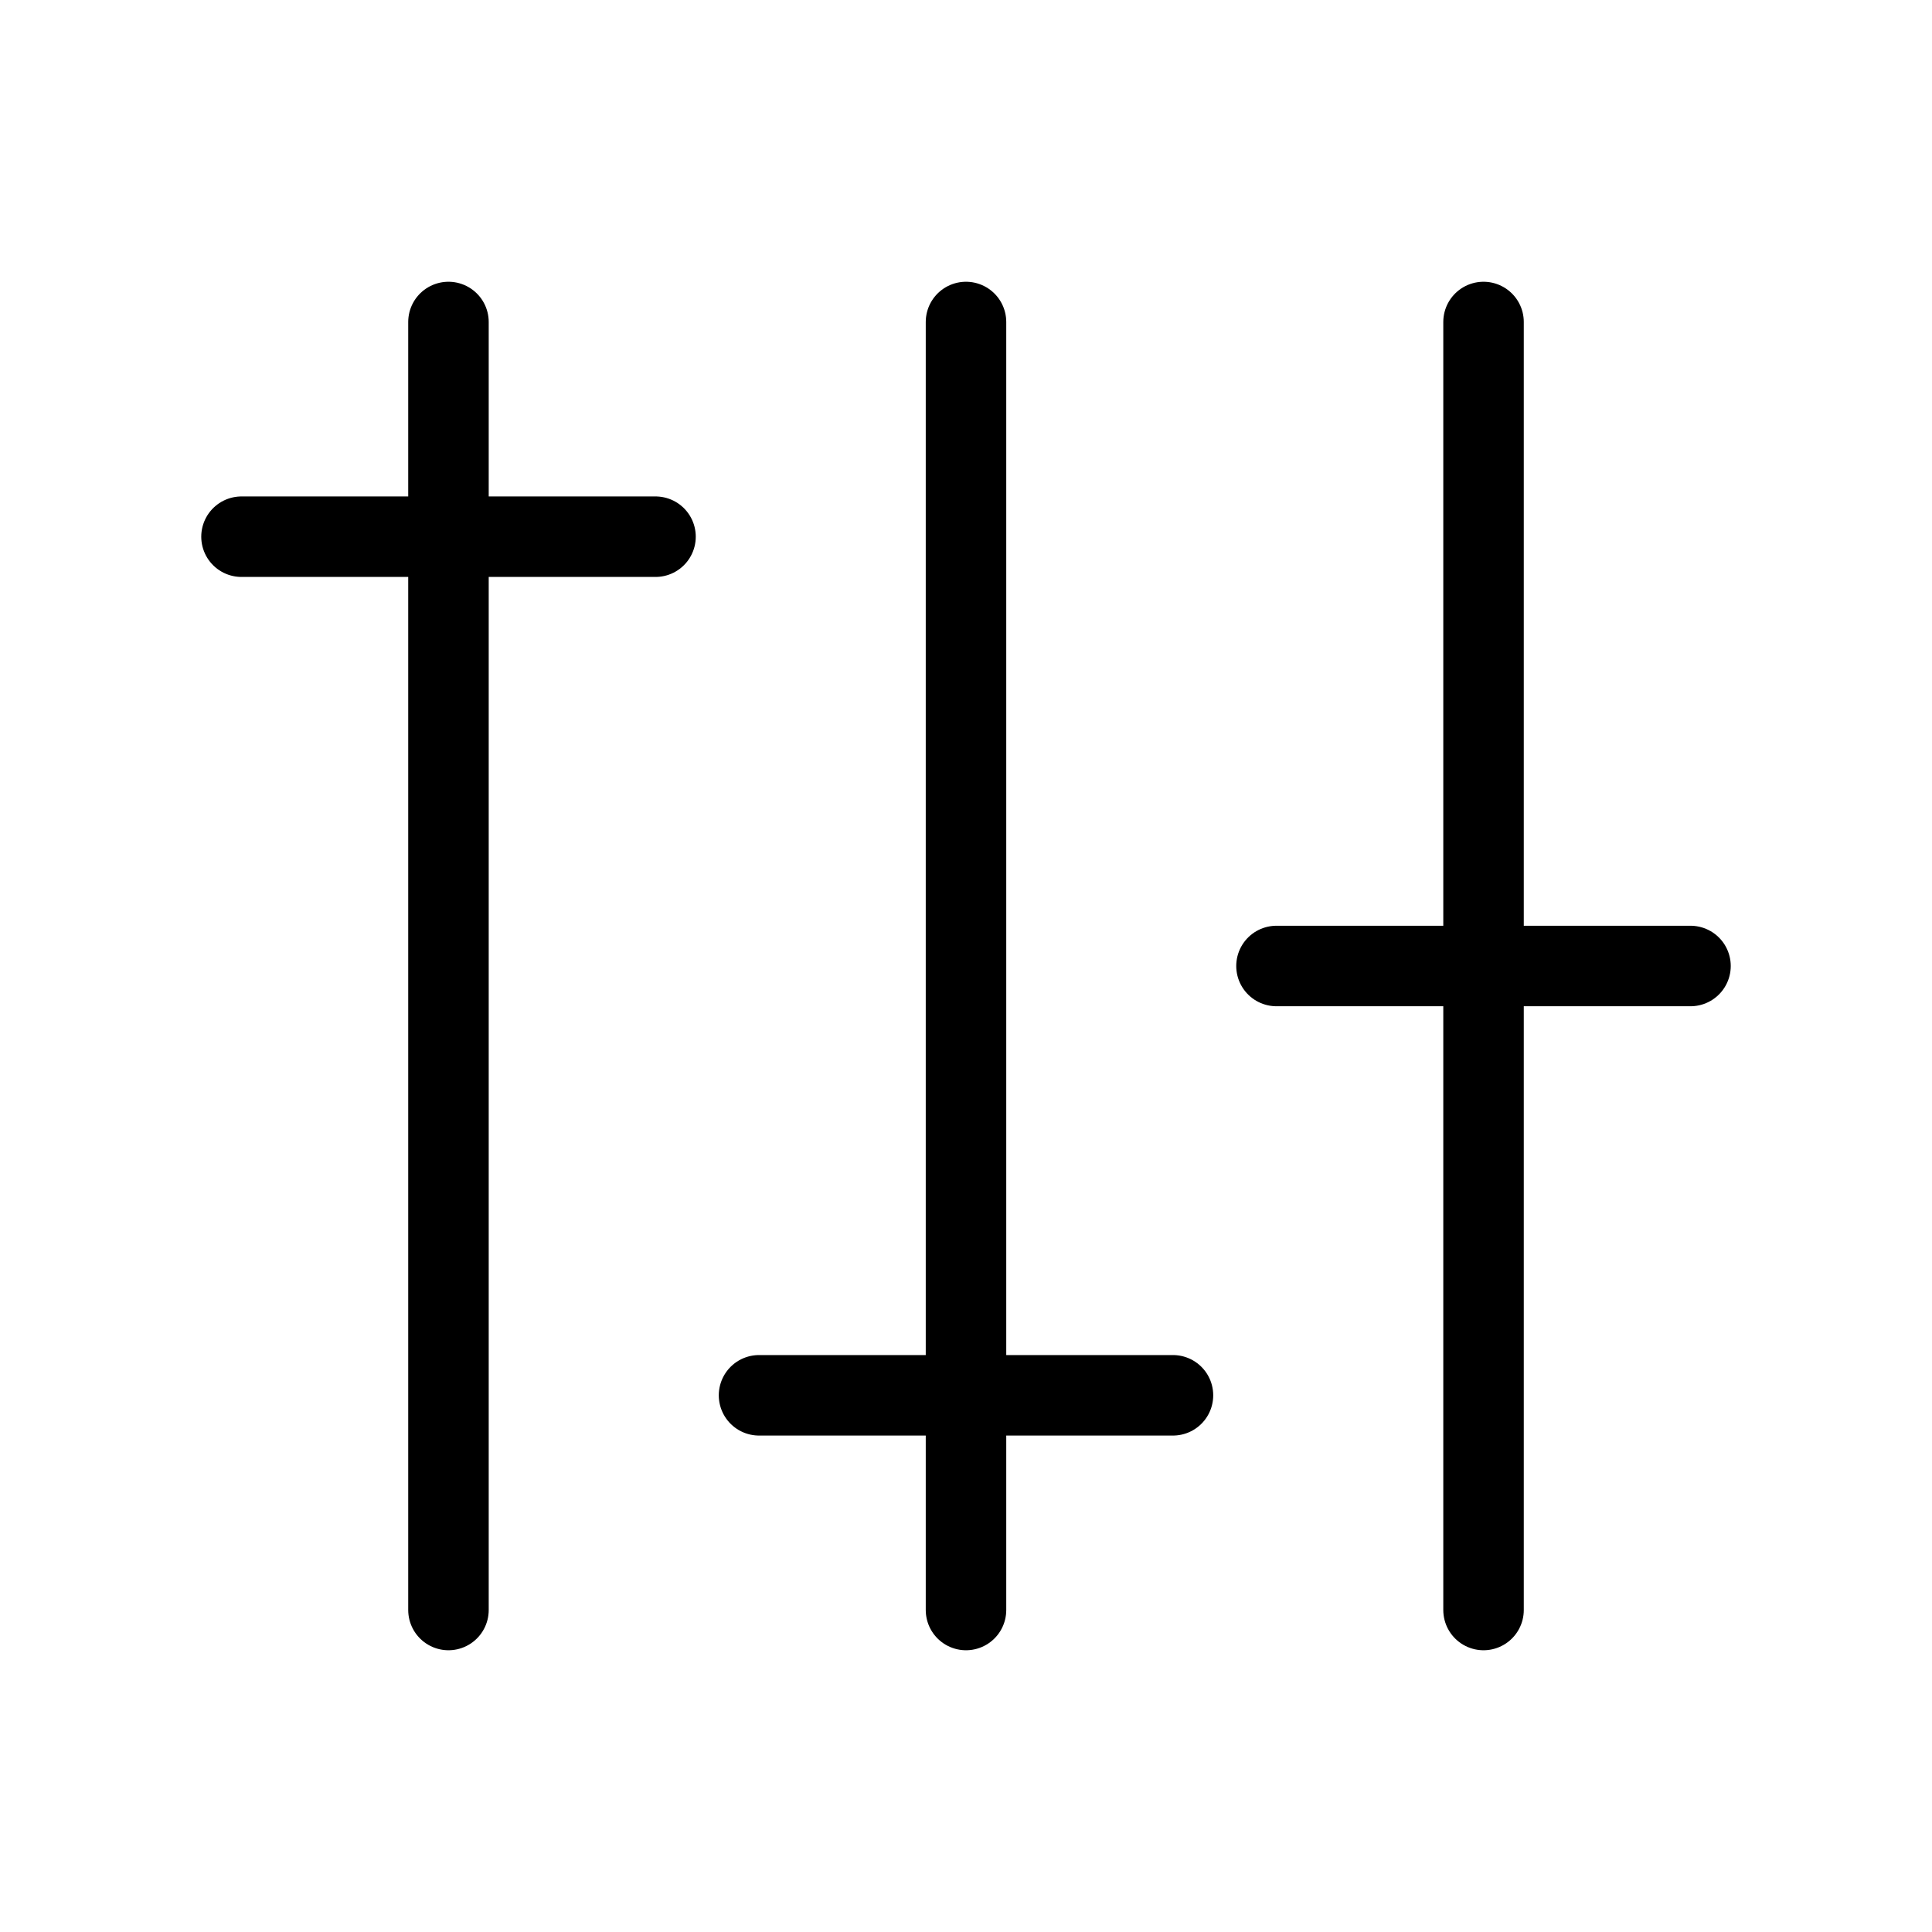
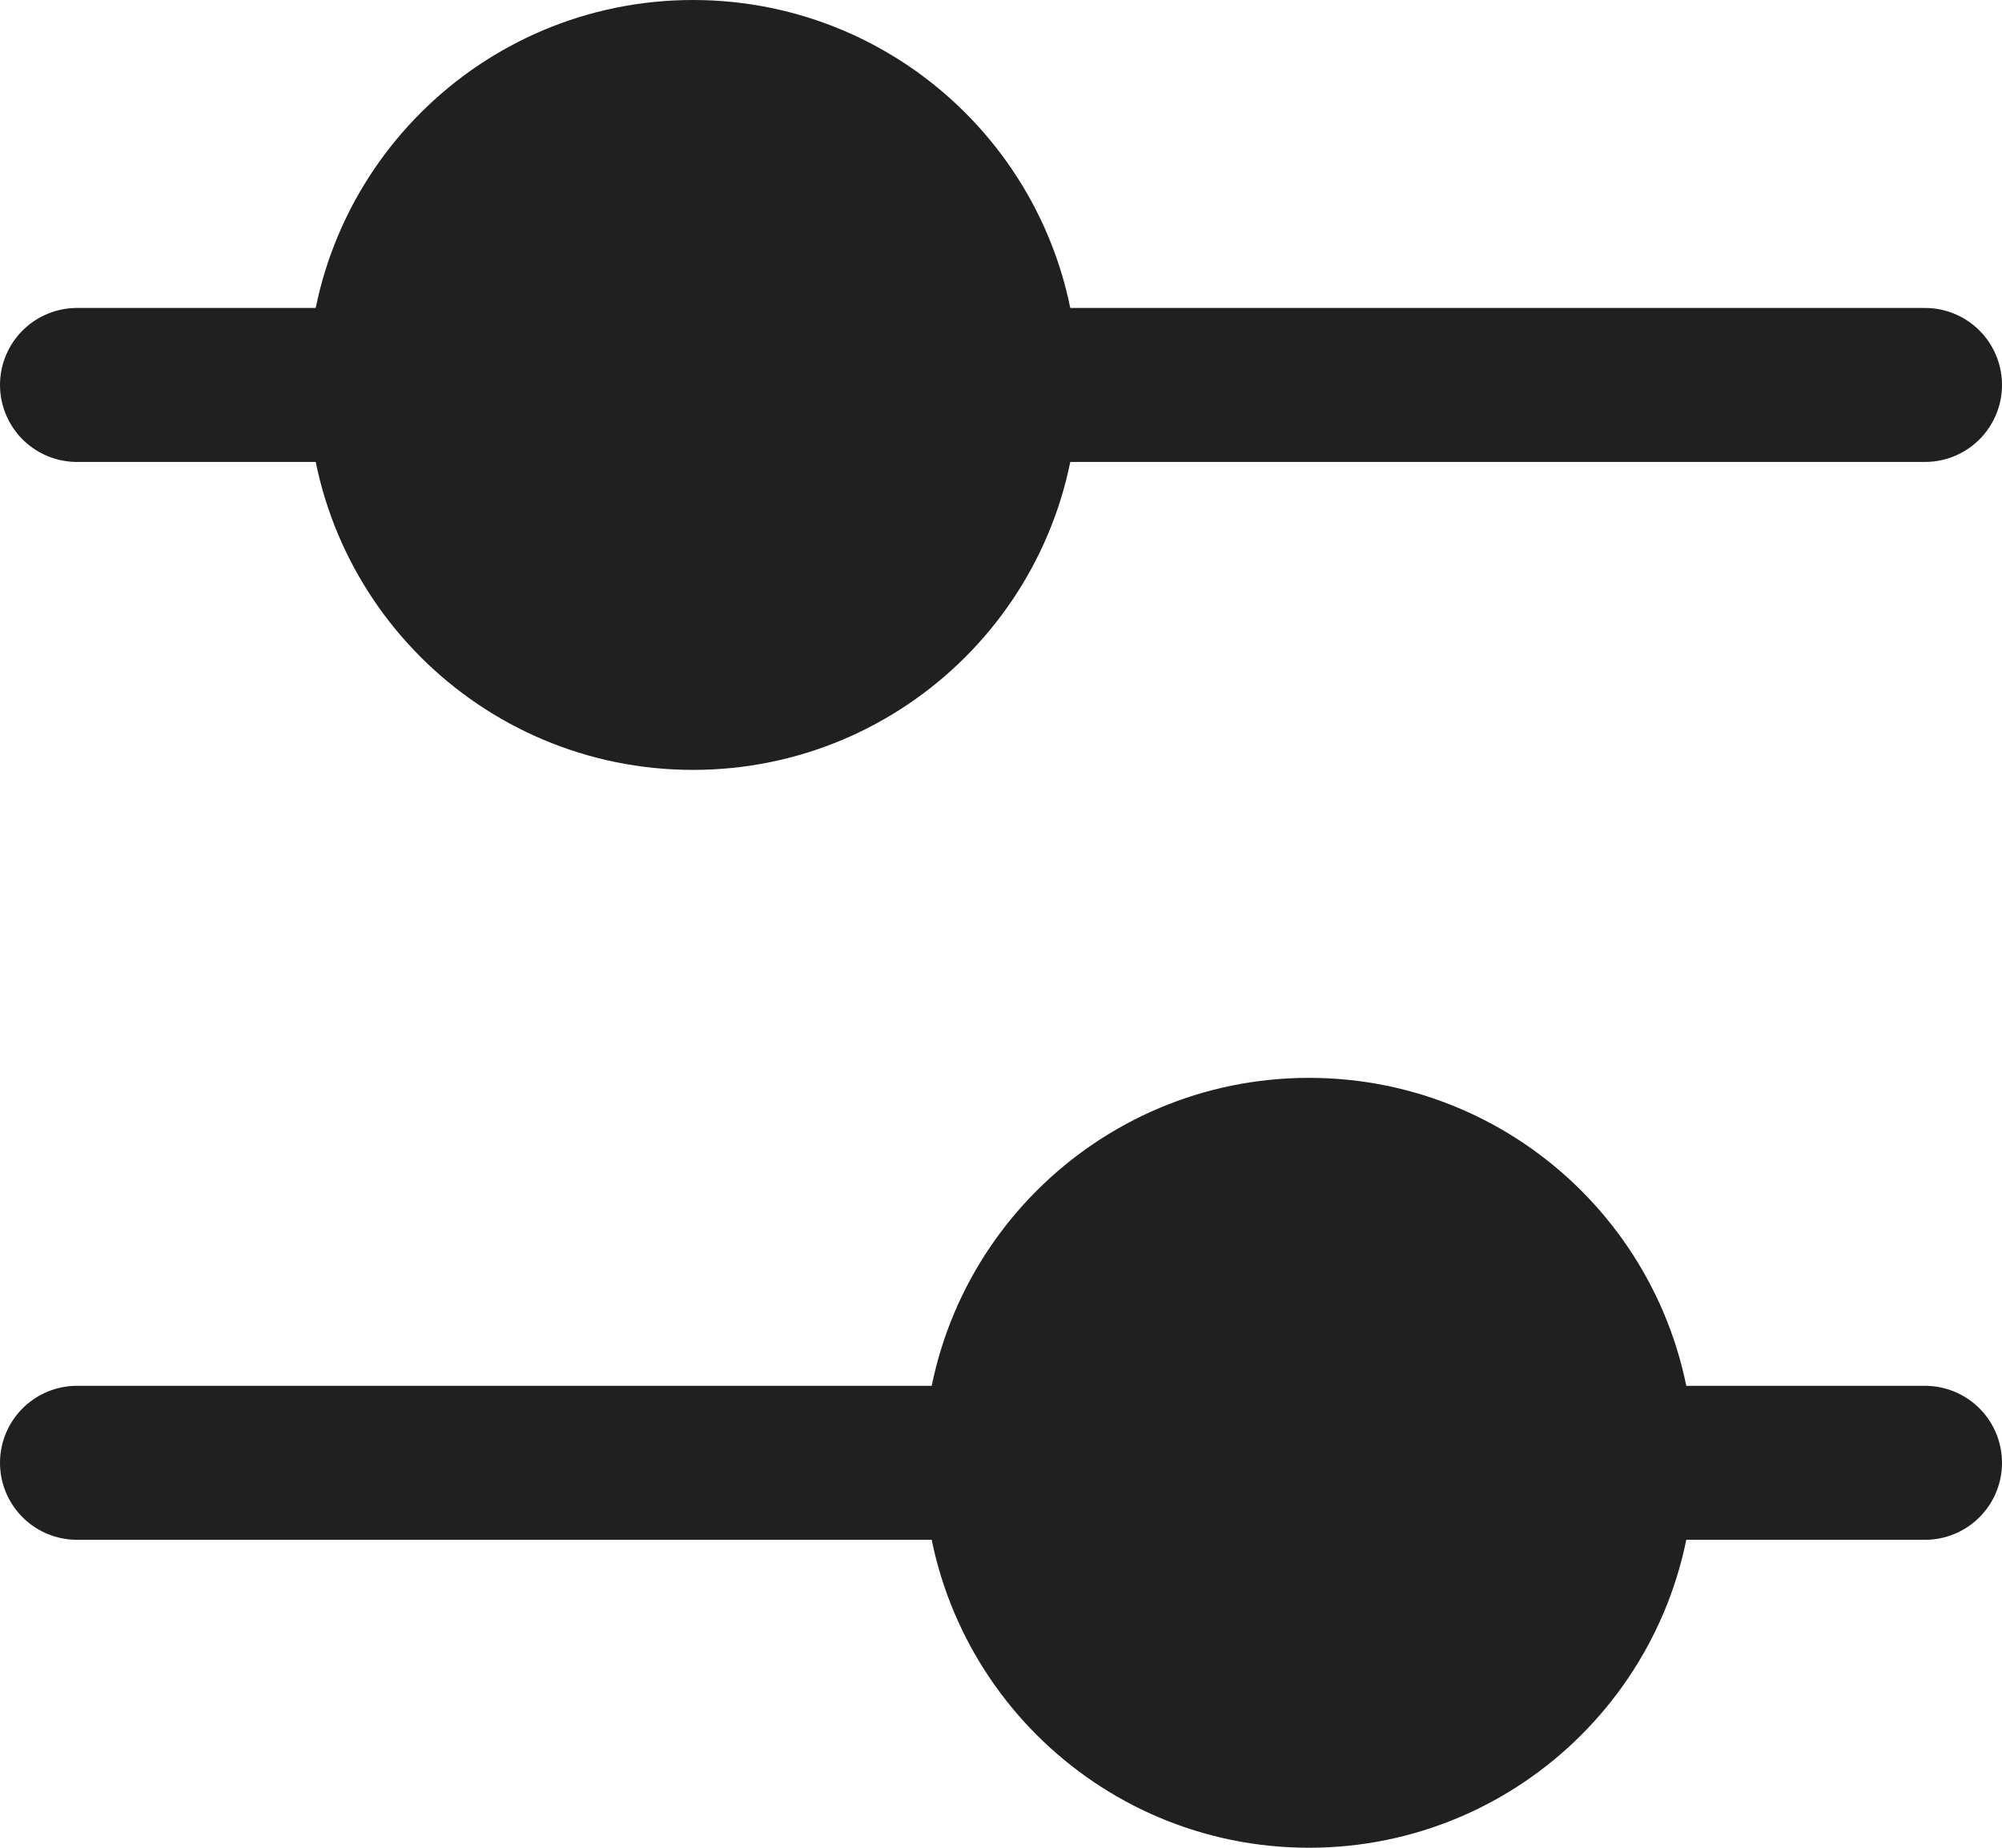
- <svg xmlns="http://www.w3.org/2000/svg" width="24" height="24" viewBox="0 0 24 24" fill="none">
-   <path d="M15.857 12H21m-2.571 8V4v16ZM12 20V4v16Zm-6.429 0V4v16ZM3 6.667h5.143H3Zm6.429 10.666h5.142H9.43Z" stroke="currentColor" stroke-linecap="round" stroke-linejoin="round" />
+ <svg xmlns="http://www.w3.org/2000/svg" width="13" height="12" viewBox="0 0 13 12" fill="none">
+   <line x1="0.5" y1="2.5" x2="12.5" y2="2.5" stroke="#202020" stroke-linecap="round" />
+   <line x1="0.5" y1="9.5" x2="12.5" y2="9.5" stroke="#202020" stroke-linecap="round" />
+   <circle cx="4.5" cy="2.5" r="2" fill="#202020" stroke="#202020" />
+   <circle cx="8.5" cy="9.5" r="2" fill="#202020" stroke="#202020" />
</svg>
